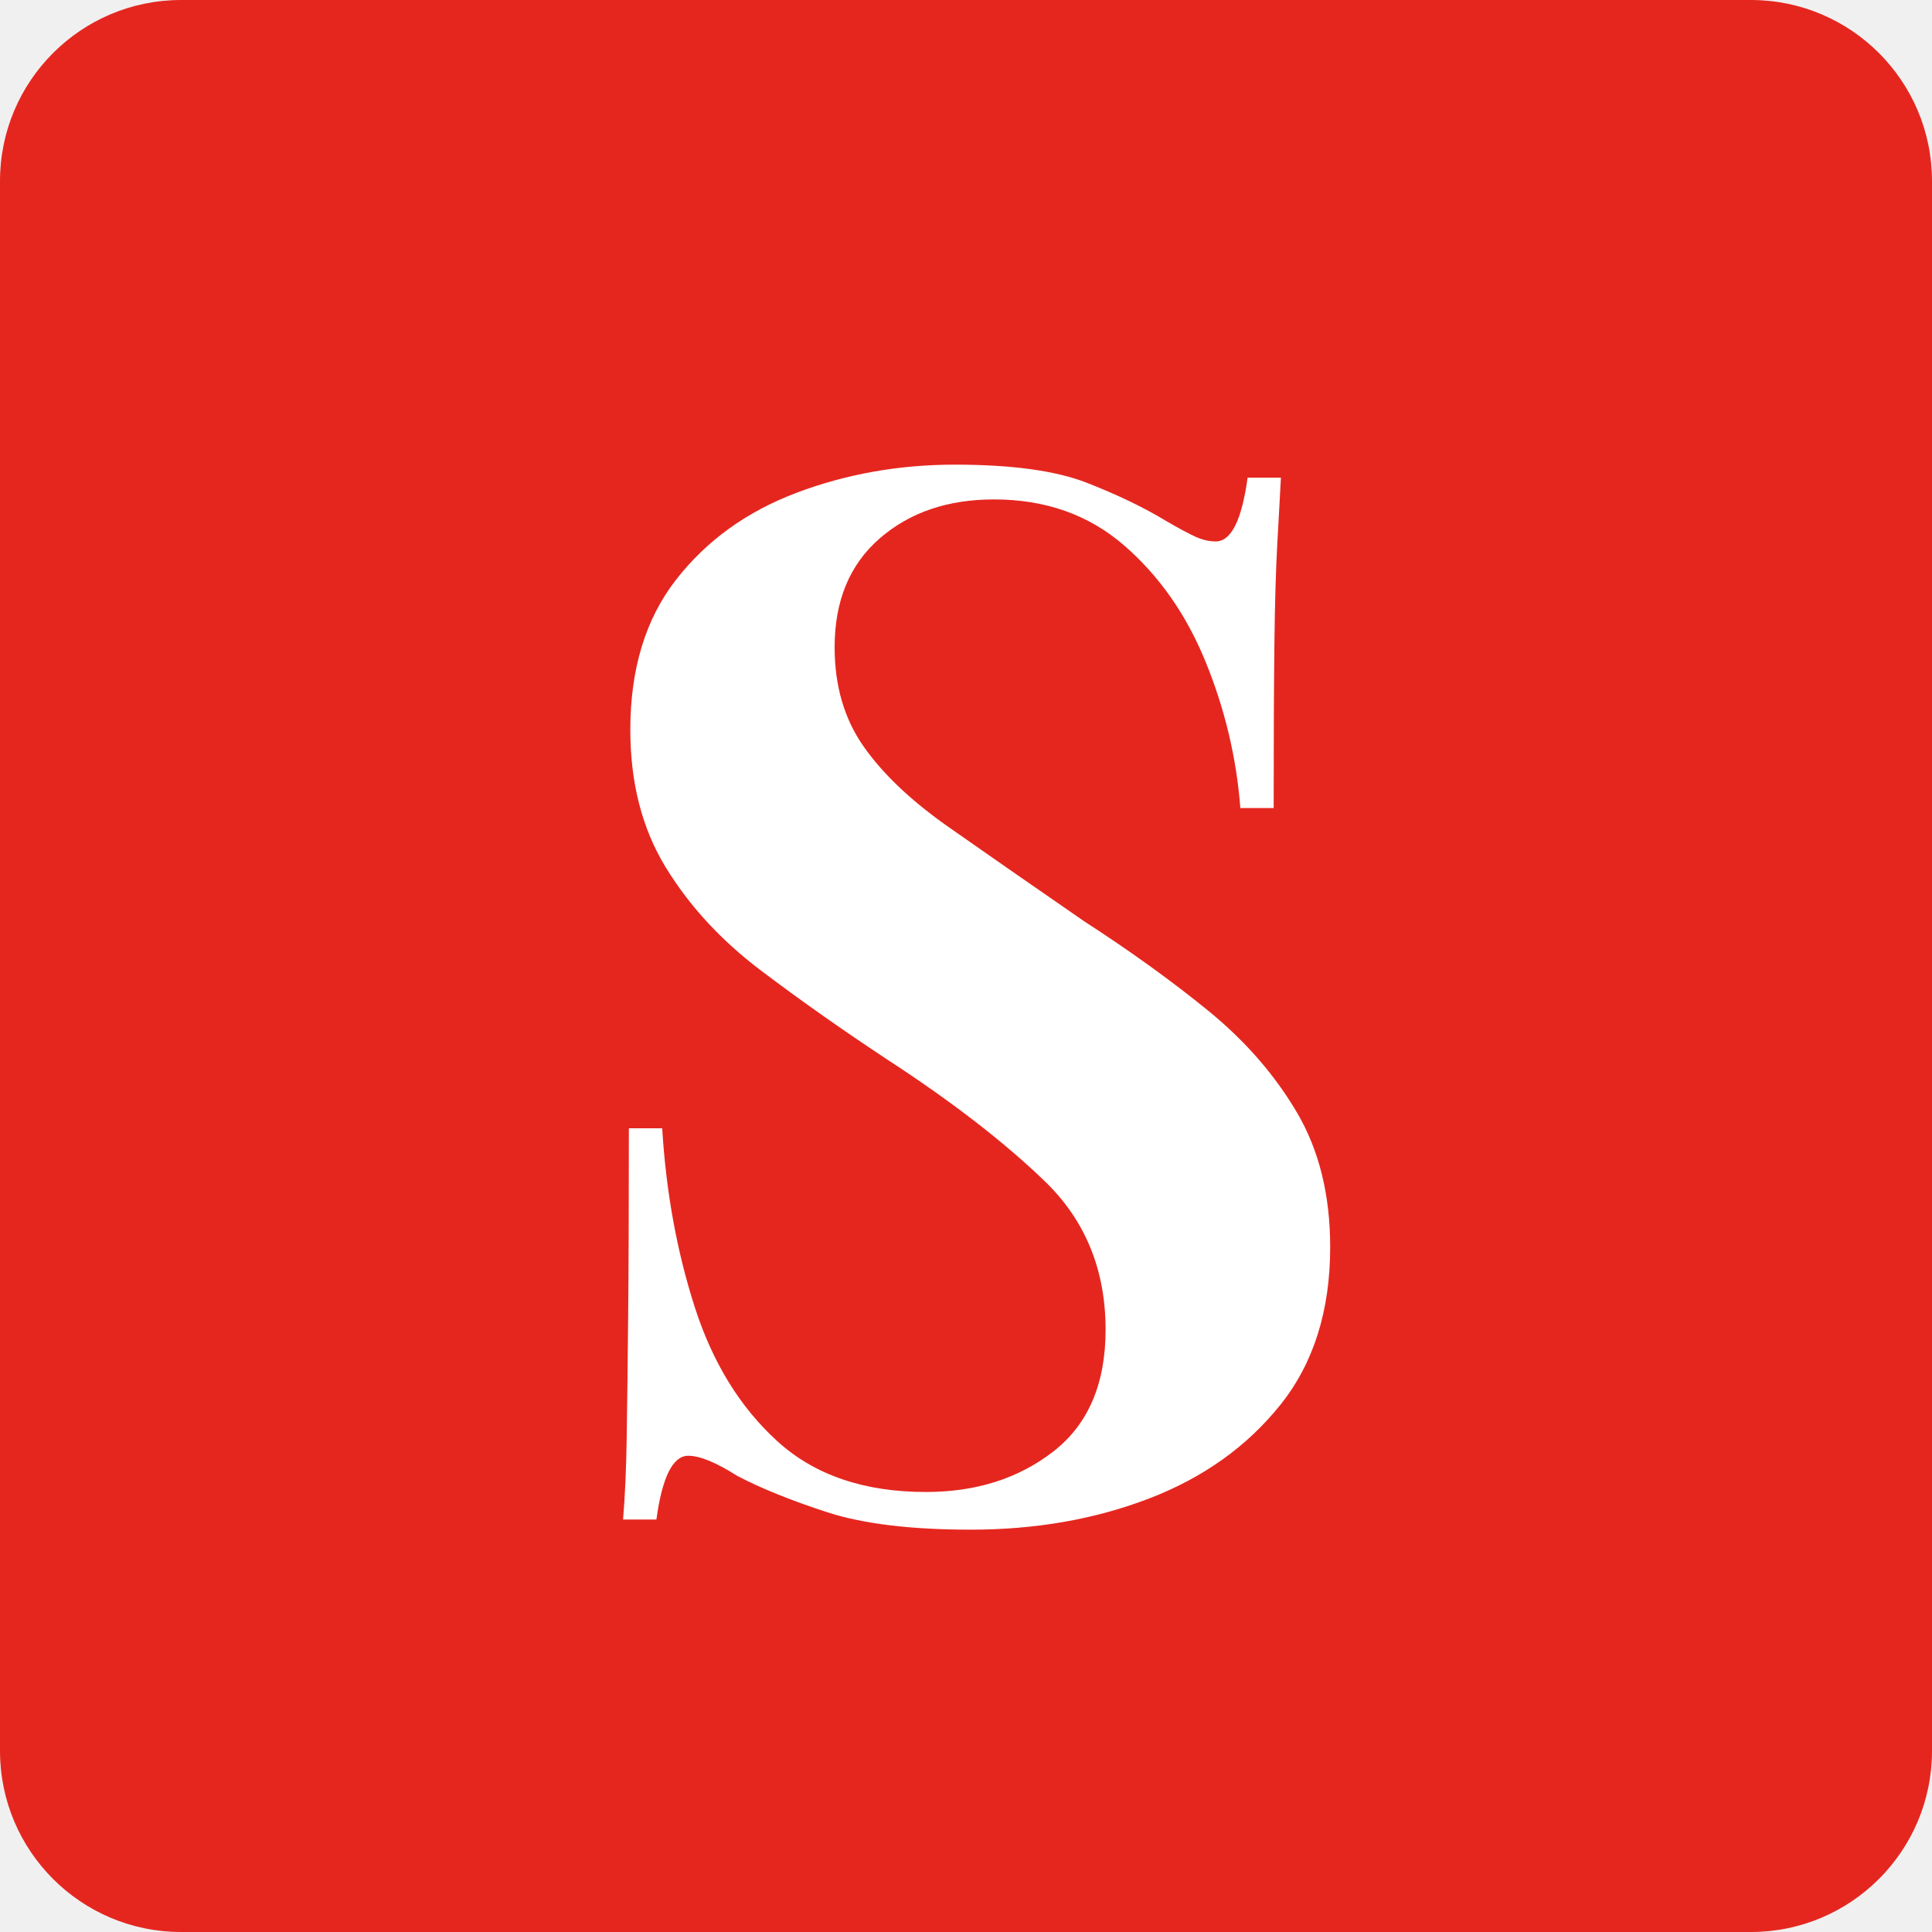
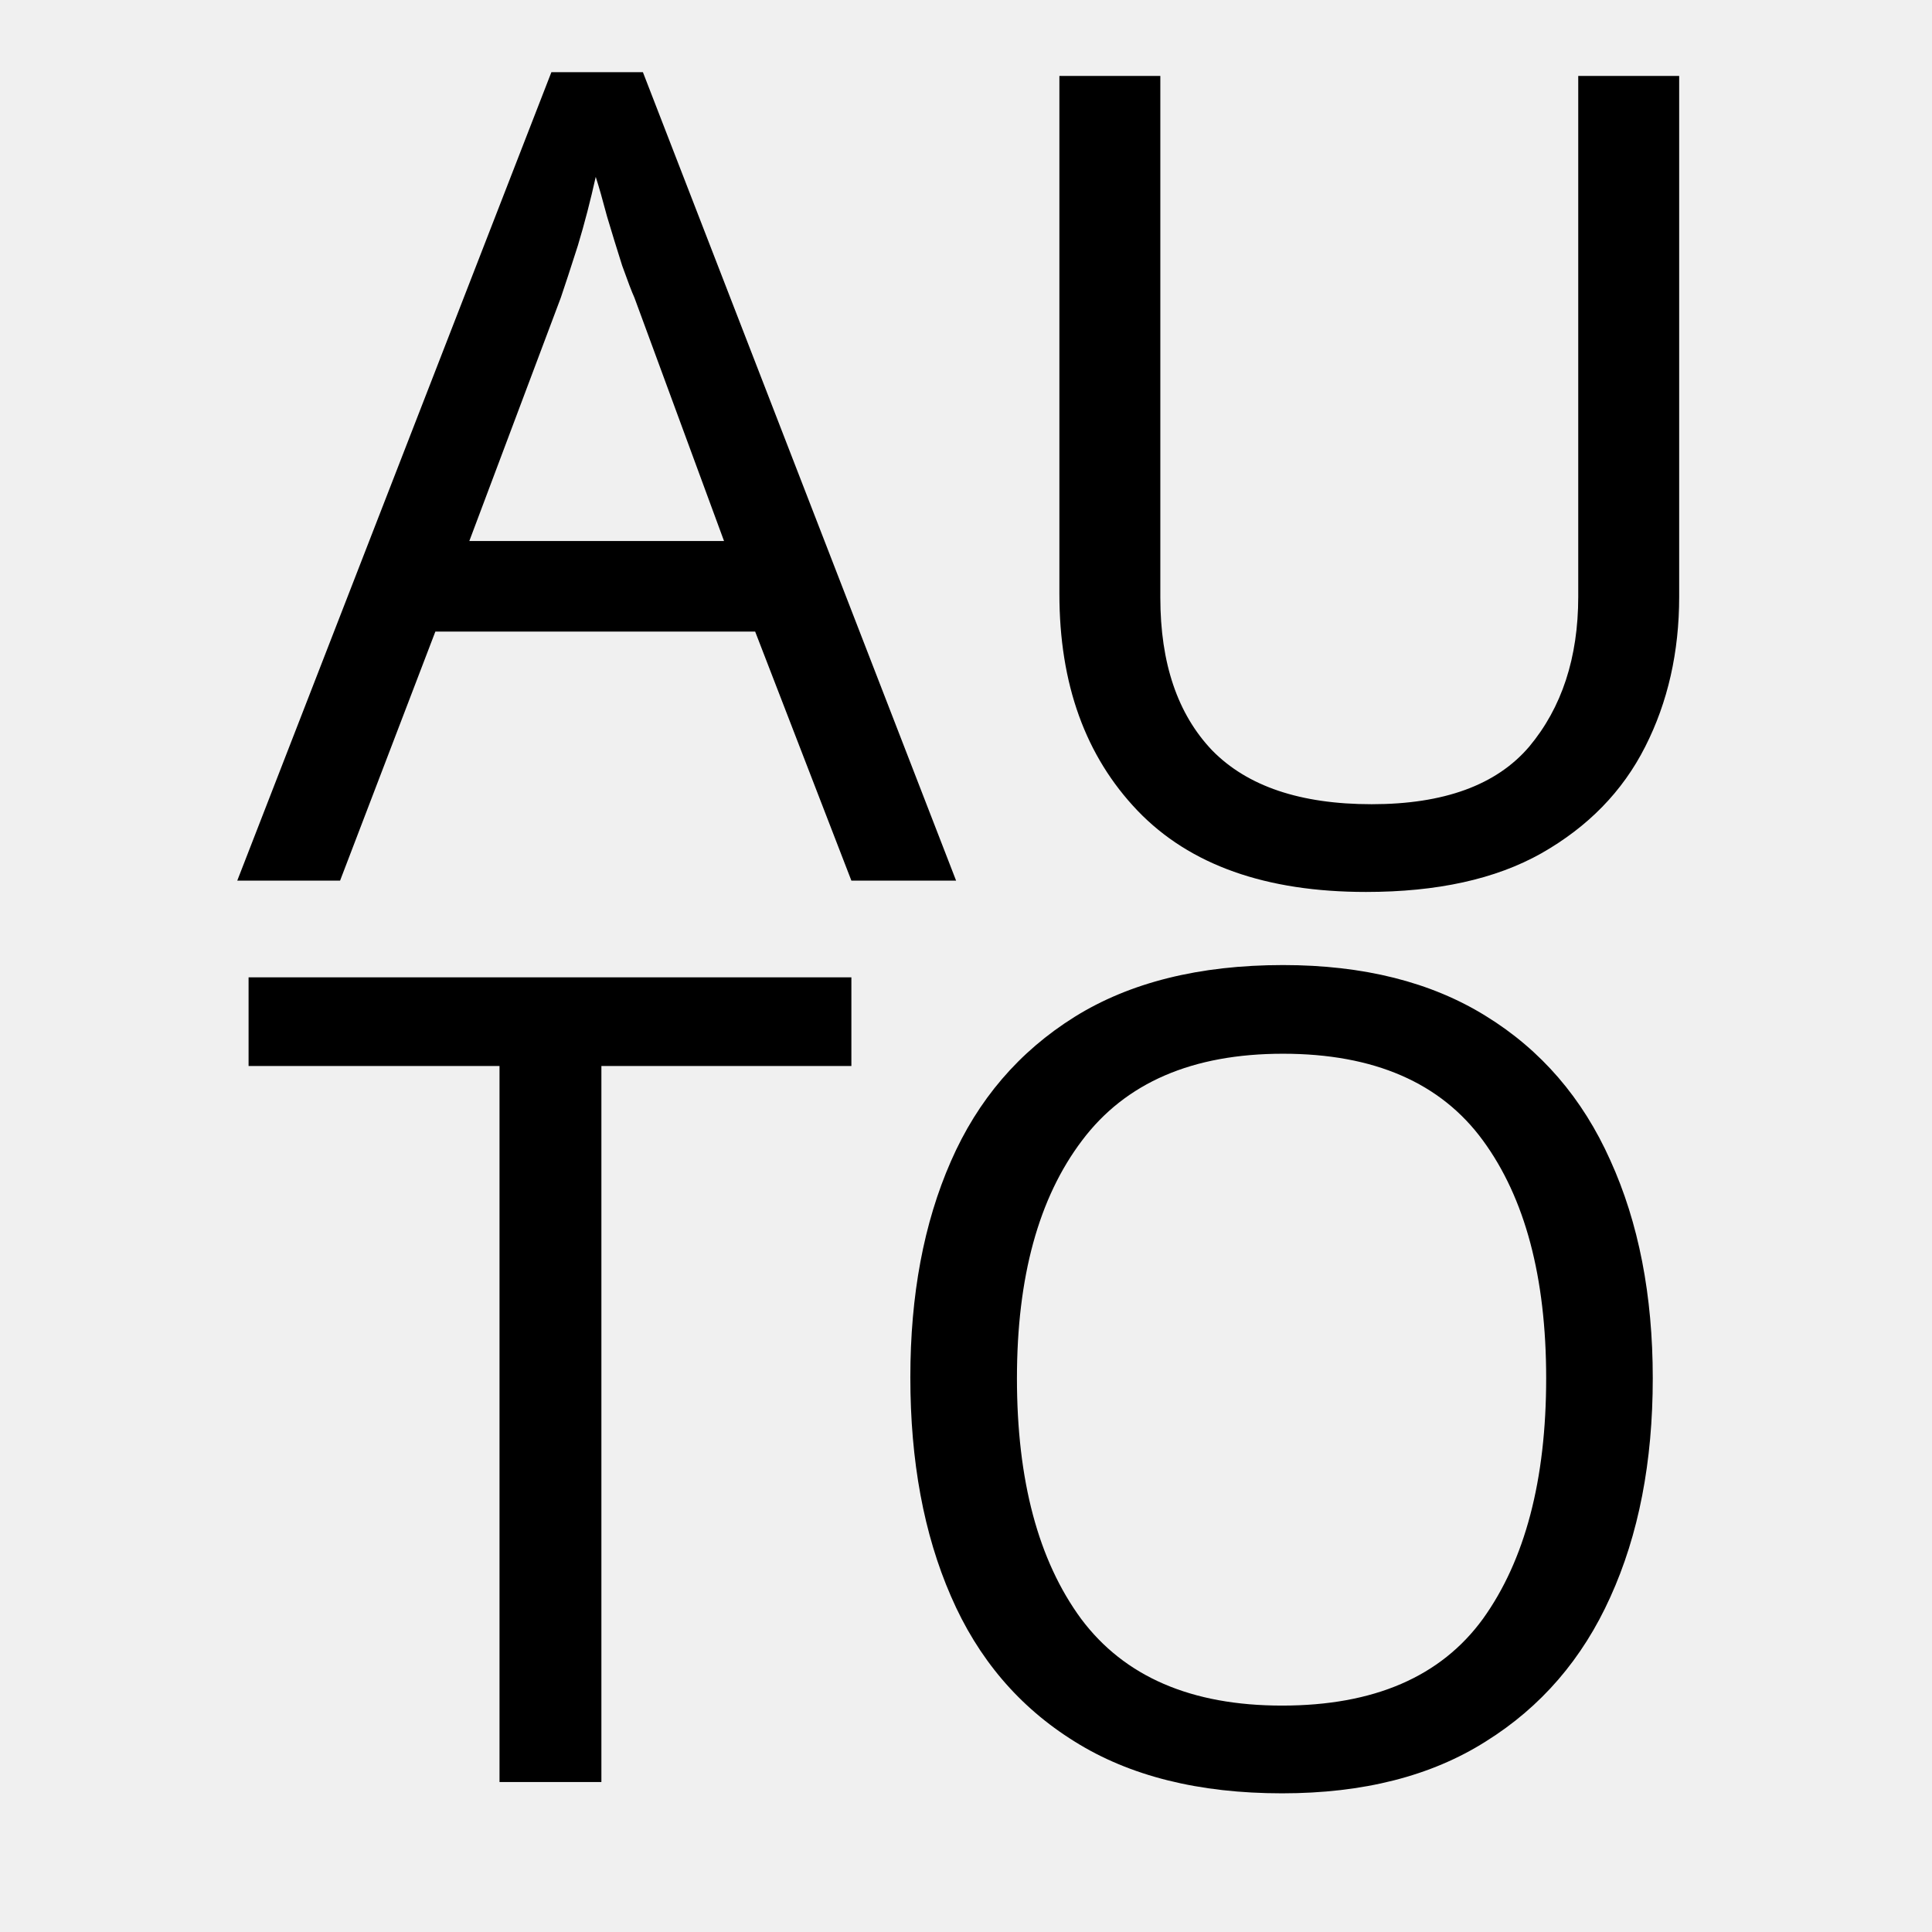
- <svg xmlns="http://www.w3.org/2000/svg" width="32px" height="32px" viewBox="0 0 32 32" version="1.1">
-   <g id="Page-1" stroke="none" stroke-width="1" fill="none" fill-rule="evenodd">
-     <g id="Group">
-       <rect id="Rectangle" fill="#E5261F" x="0" y="0" width="32" height="32" rx="3" />
-       <path d="M16.08,25.336 C17.152,25.336 18.136,25.164 19.032,24.82 C19.928,24.476 20.652,23.96 21.204,23.272 C21.756,22.584 22.032,21.712 22.032,20.656 C22.032,19.792 21.848,19.048 21.48,18.424 C21.112,17.8 20.624,17.24 20.016,16.744 C19.408,16.248 18.72,15.752 17.952,15.256 C17.072,14.648 16.324,14.128 15.708,13.696 C15.092,13.264 14.624,12.82 14.304,12.364 C13.984,11.908 13.824,11.36 13.824,10.72 C13.824,9.952 14.072,9.352 14.568,8.92 C15.064,8.488 15.696,8.272 16.464,8.272 C17.312,8.272 18.028,8.524 18.612,9.028 C19.196,9.532 19.648,10.176 19.968,10.96 C20.288,11.744 20.48,12.552 20.544,13.384 L20.544,13.384 L21.096,13.384 C21.096,12.264 21.1,11.36 21.108,10.672 C21.116,9.984 21.132,9.428 21.156,9.004 L21.17,8.757 C21.188,8.437 21.203,8.155 21.216,7.912 L21.216,7.912 L20.664,7.912 C20.568,8.616 20.392,8.968 20.136,8.968 C20.024,8.968 19.908,8.94 19.788,8.884 C19.668,8.828 19.512,8.744 19.32,8.632 C18.952,8.408 18.512,8.196 18,7.996 C17.488,7.796 16.76,7.696 15.816,7.696 C14.888,7.696 14.012,7.852 13.188,8.164 C12.364,8.476 11.7,8.956 11.196,9.604 C10.692,10.252 10.44,11.08 10.44,12.088 C10.44,12.968 10.636,13.728 11.028,14.368 C11.42,15.008 11.944,15.576 12.6,16.072 C13.256,16.568 13.96,17.064 14.712,17.56 C15.768,18.248 16.632,18.916 17.304,19.564 C17.976,20.212 18.312,21.032 18.312,22.024 C18.312,22.92 18.024,23.592 17.448,24.04 C16.872,24.488 16.168,24.712 15.336,24.712 C14.312,24.712 13.492,24.432 12.876,23.872 C12.26,23.312 11.804,22.572 11.508,21.652 C11.212,20.732 11.032,19.744 10.968,18.688 L10.968,18.688 L10.416,18.688 C10.416,19.952 10.412,20.996 10.404,21.82 C10.396,22.644 10.388,23.312 10.38,23.824 C10.372,24.336 10.352,24.784 10.32,25.168 L10.32,25.168 L10.872,25.168 C10.968,24.464 11.144,24.112 11.4,24.112 C11.592,24.112 11.864,24.224 12.216,24.448 C12.616,24.656 13.112,24.856 13.704,25.048 C14.296,25.24 15.088,25.336 16.08,25.336 Z" id="S" fill="#FFFFFF" fill-rule="nonzero" />
-     </g>
-   </g>
+ <svg xmlns="http://www.w3.org/2000/svg" width="32px" height="32px" viewBox="0 0 32 32" version="1.1" id="svg1">
+   <defs id="defs1" />
+   <text xml:space="preserve" style="font-size:18.667px;line-height:0.8;font-family:'Linux Libertine';-inkscape-font-specification:'Linux Libertine';fill:none;stroke:#000000;stroke-width:2.012" x="3.928" y="14.585" id="text1">
+     <tspan id="tspan1" x="3.928" y="14.585" style="font-size:18.667px;line-height:0.8;fill:#000000;fill-opacity:1;stroke:none">AU</tspan>
+     <tspan x="3.928" y="29.519" style="font-size:18.667px;line-height:0.8;fill:#000000;fill-opacity:1;stroke:none" id="tspan2">TO</tspan>
+   </text>
</svg>
